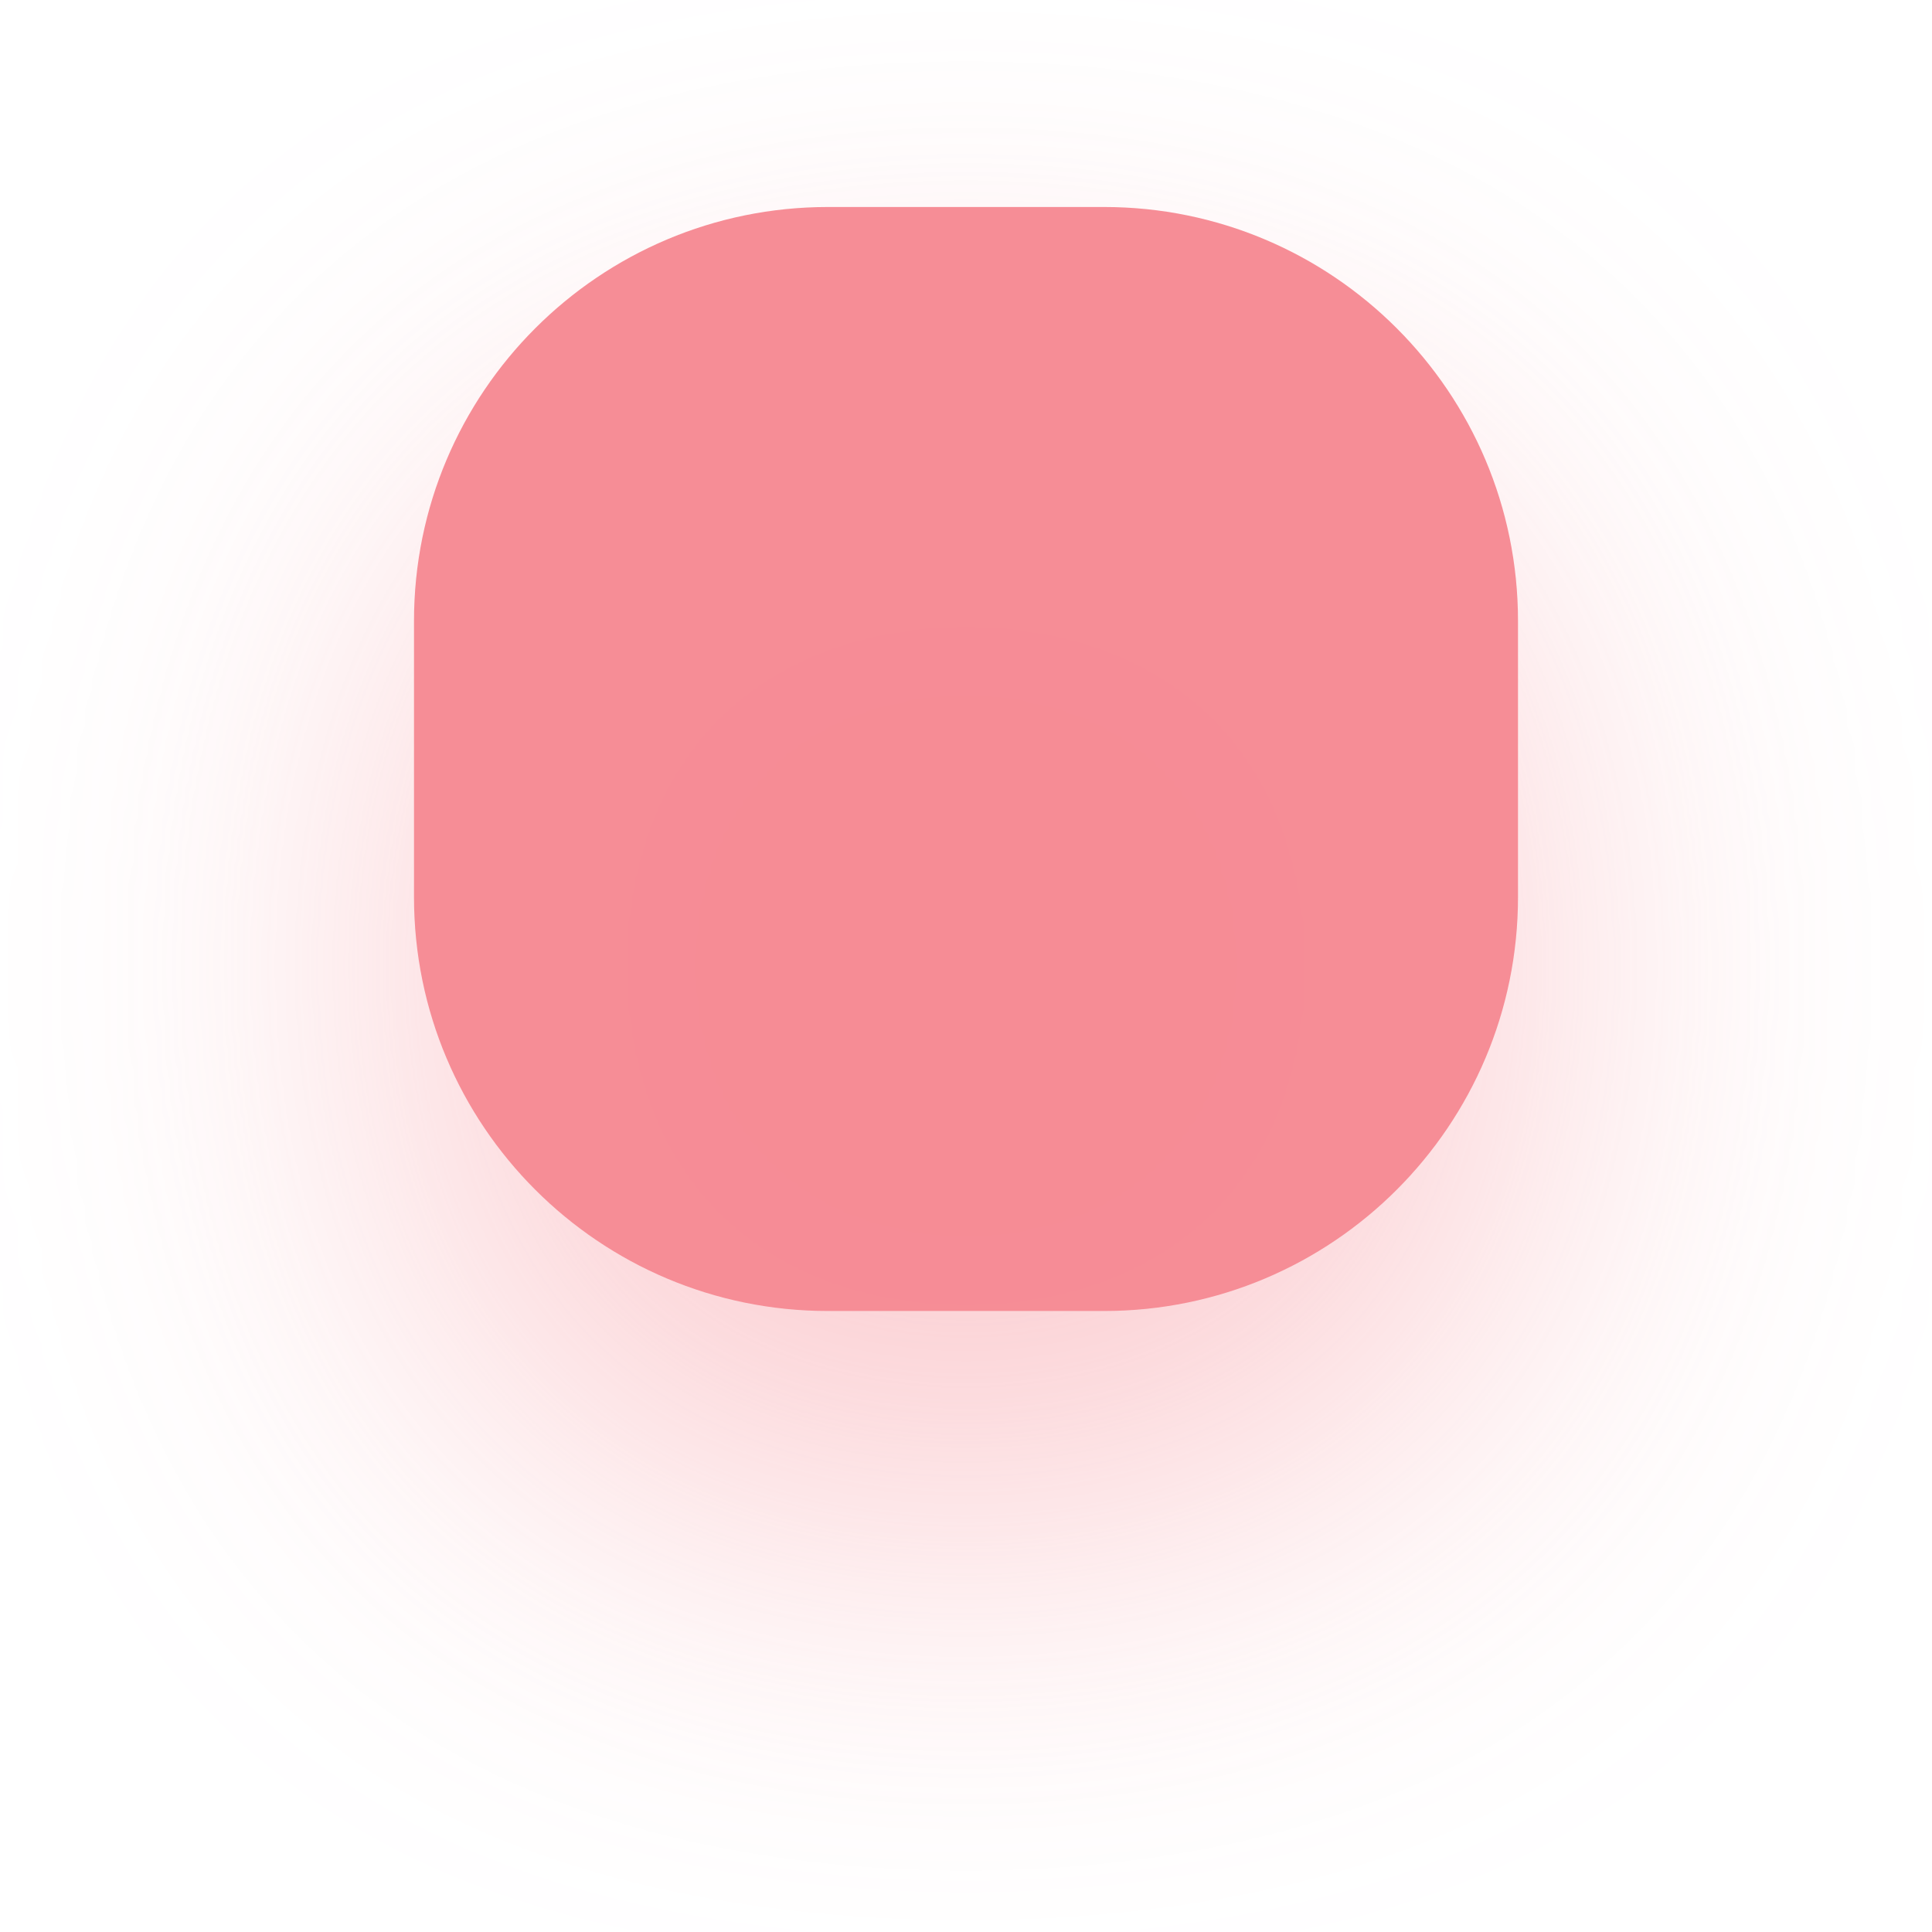
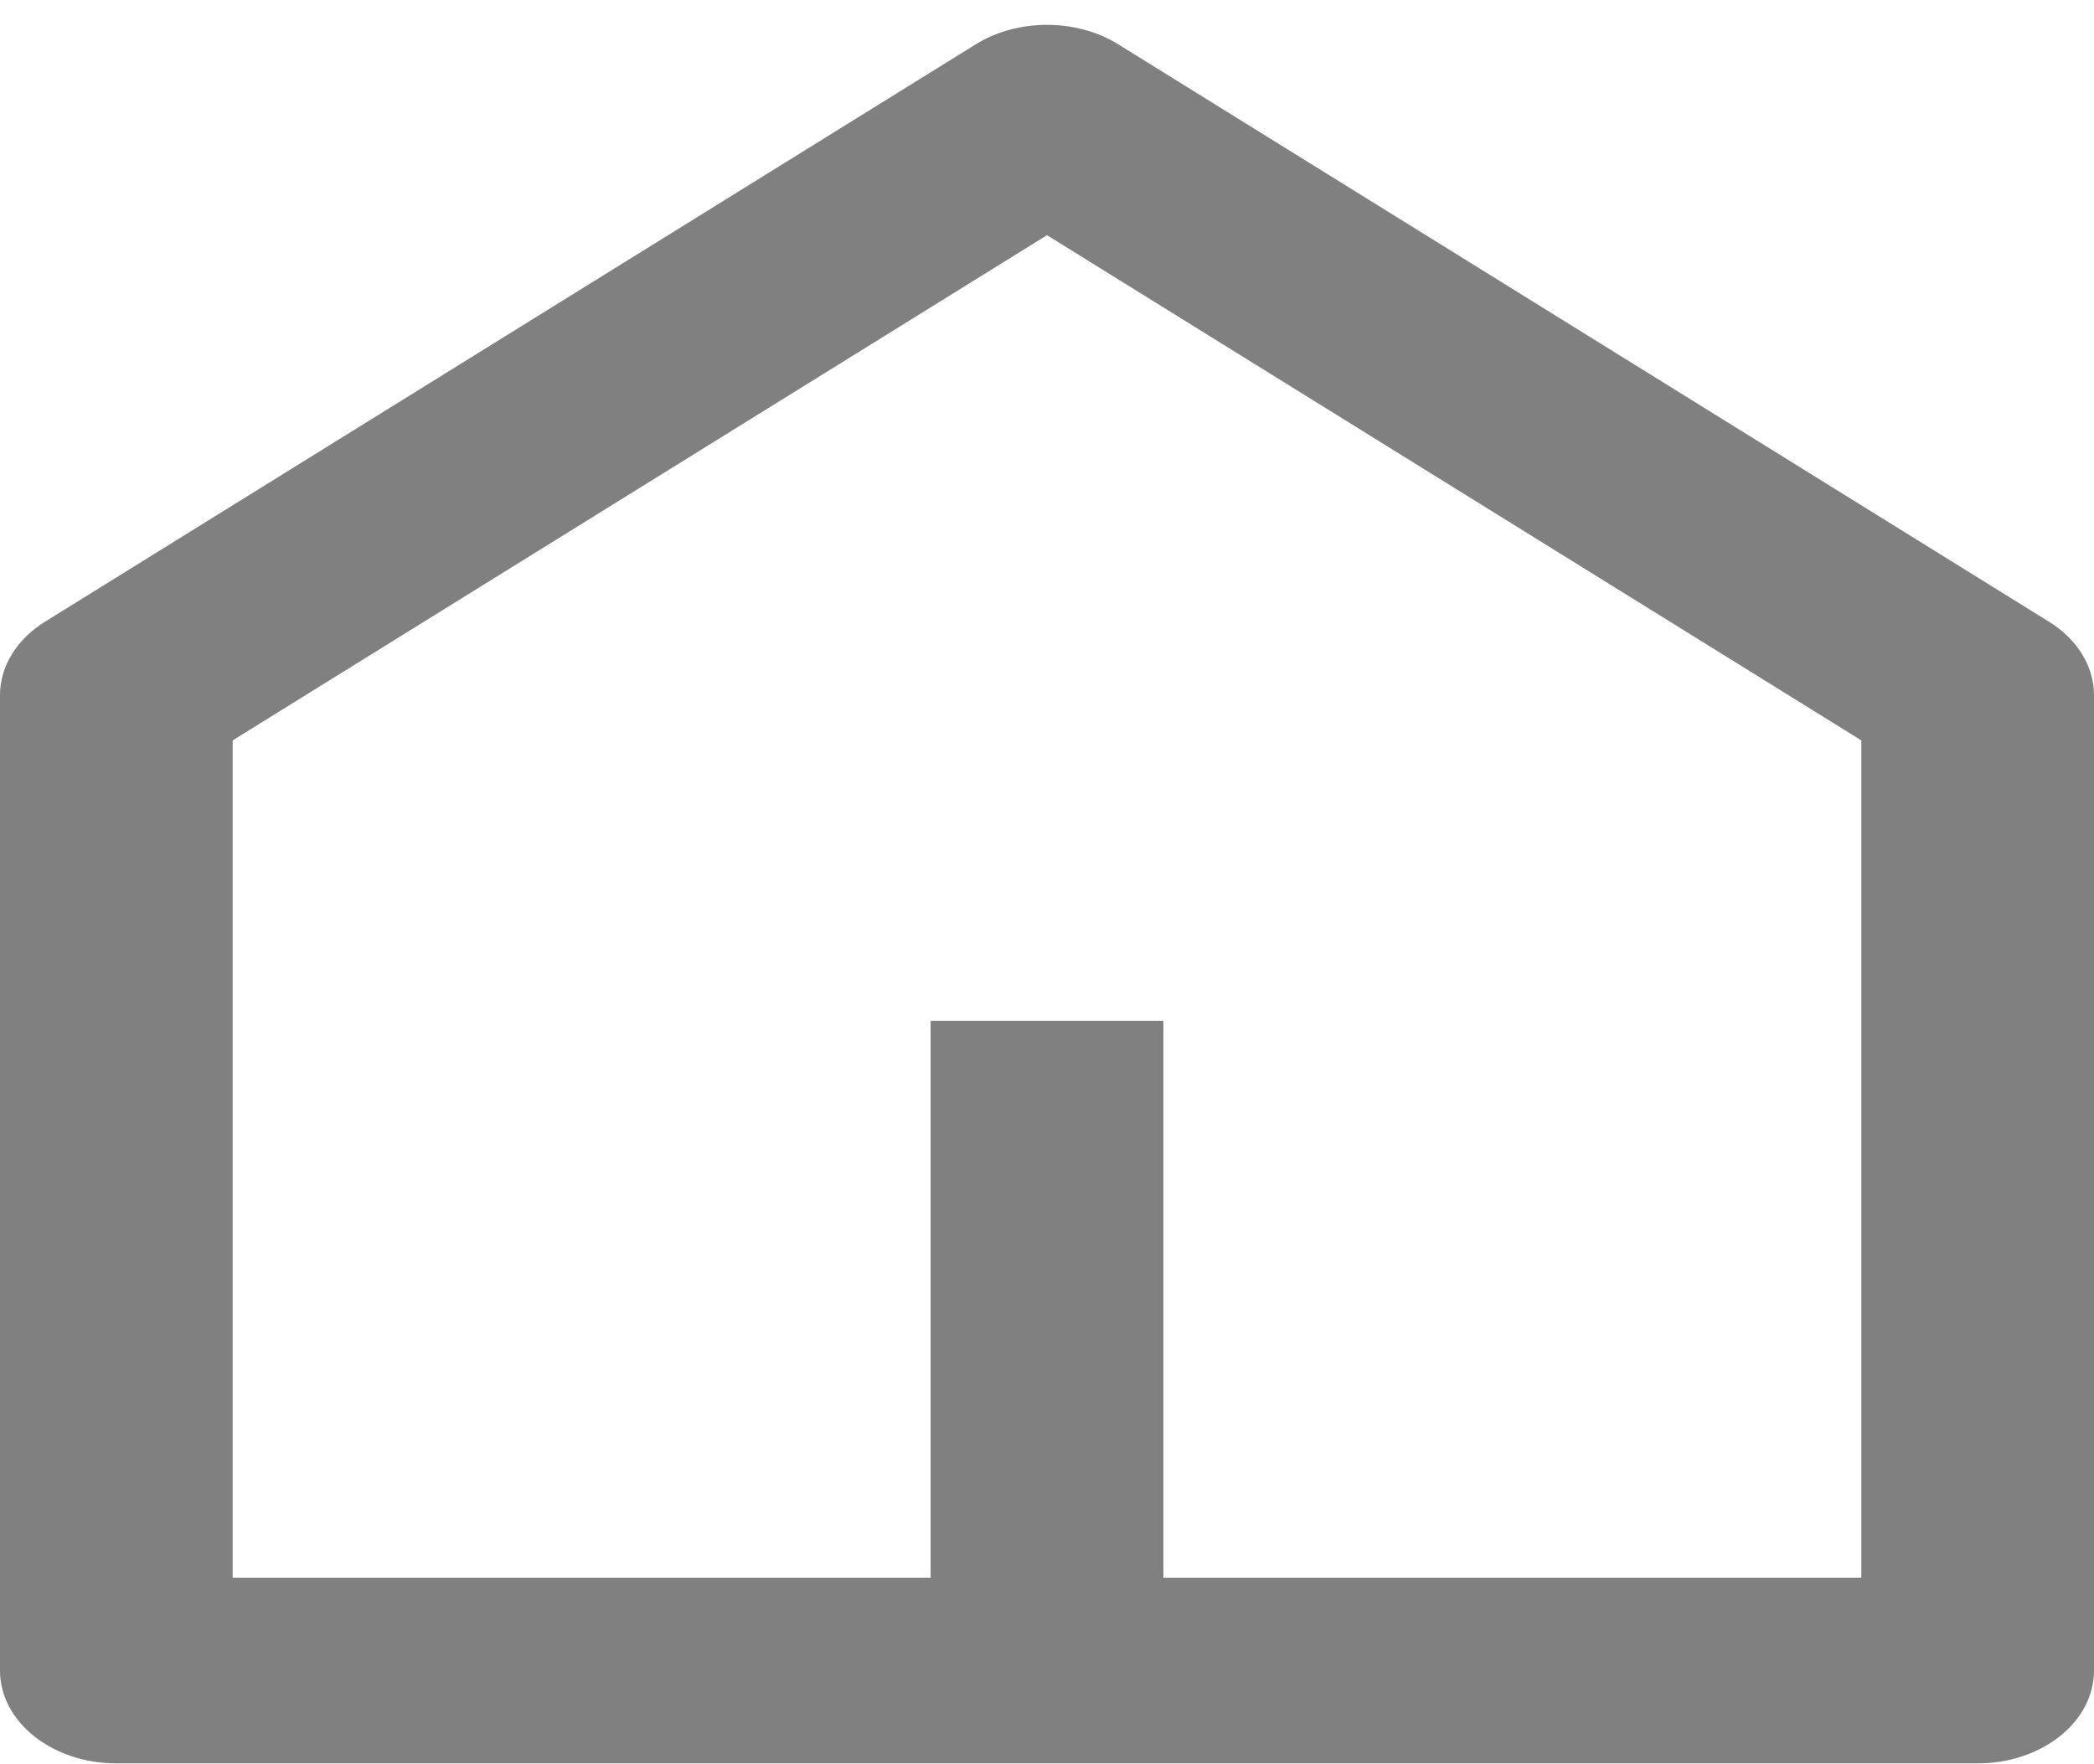
- <svg xmlns="http://www.w3.org/2000/svg" xmlns:xlink="http://www.w3.org/1999/xlink" version="1.1" width="56px" height="56px">
-   <defs>
-     <filter x="310px" y="44px" width="56px" height="56px" filterUnits="userSpaceOnUse" id="filter124">
-       <feOffset dx="0" dy="6" in="SourceAlpha" result="shadowOffsetInner" />
-       <feGaussianBlur stdDeviation="6" in="shadowOffsetInner" result="shadowGaussian" />
-       <feComposite in2="shadowGaussian" operator="atop" in="SourceAlpha" result="shadowComposite" />
-       <feColorMatrix type="matrix" values="0 0 0 0 0.965  0 0 0 0 0.549  0 0 0 0 0.584  0 0 0 0.447 0  " in="shadowComposite" />
-     </filter>
-     <g id="widget125">
-       <path d="M 322 62  A 12 12 0 0 1 334 50 L 342 50  A 12 12 0 0 1 354 62 L 354 70  A 12 12 0 0 1 342 82 L 334 82  A 12 12 0 0 1 322 70 L 322 62  Z " fill-rule="nonzero" fill="#f68c95" stroke="none" fill-opacity="0.988" />
-     </g>
-   </defs>
-   <g transform="matrix(1 0 0 1 -310 -44 )">
-     <use xlink:href="#widget125" filter="url(#filter124)" />
-     <use xlink:href="#widget125" />
+ <svg xmlns="http://www.w3.org/2000/svg" version="1.1" width="19px" height="16px">
+   <g transform="matrix(1 0 0 1 -38 -1206 )">
+     <path d="M 10.556 9.263  L 10.556 14.316  L 16.889 14.316  L 16.889 6.718  L 9.5 2.134  L 2.111 6.718  L 2.111 14.316  L 8.444 14.316  L 8.444 9.263  L 10.556 9.263  Z M 19 6.307  L 19 15.158  C 19 15.623  18.527 16  17.944 16  L 1.056 16  C 0.473 16  0 15.623  0 15.158  L 0 6.307  C -0 6.047  0.15 5.802  0.407 5.642  L 8.852 0.403  C 9.233 0.166  9.767 0.166  10.148 0.403  L 18.593 5.642  C 18.85 5.802  19 6.047  19 6.307  Z " fill-rule="nonzero" fill="#7f7f7f" stroke="none" fill-opacity="0.988" transform="matrix(1 0 0 1 38 1206 )" />
  </g>
</svg>
